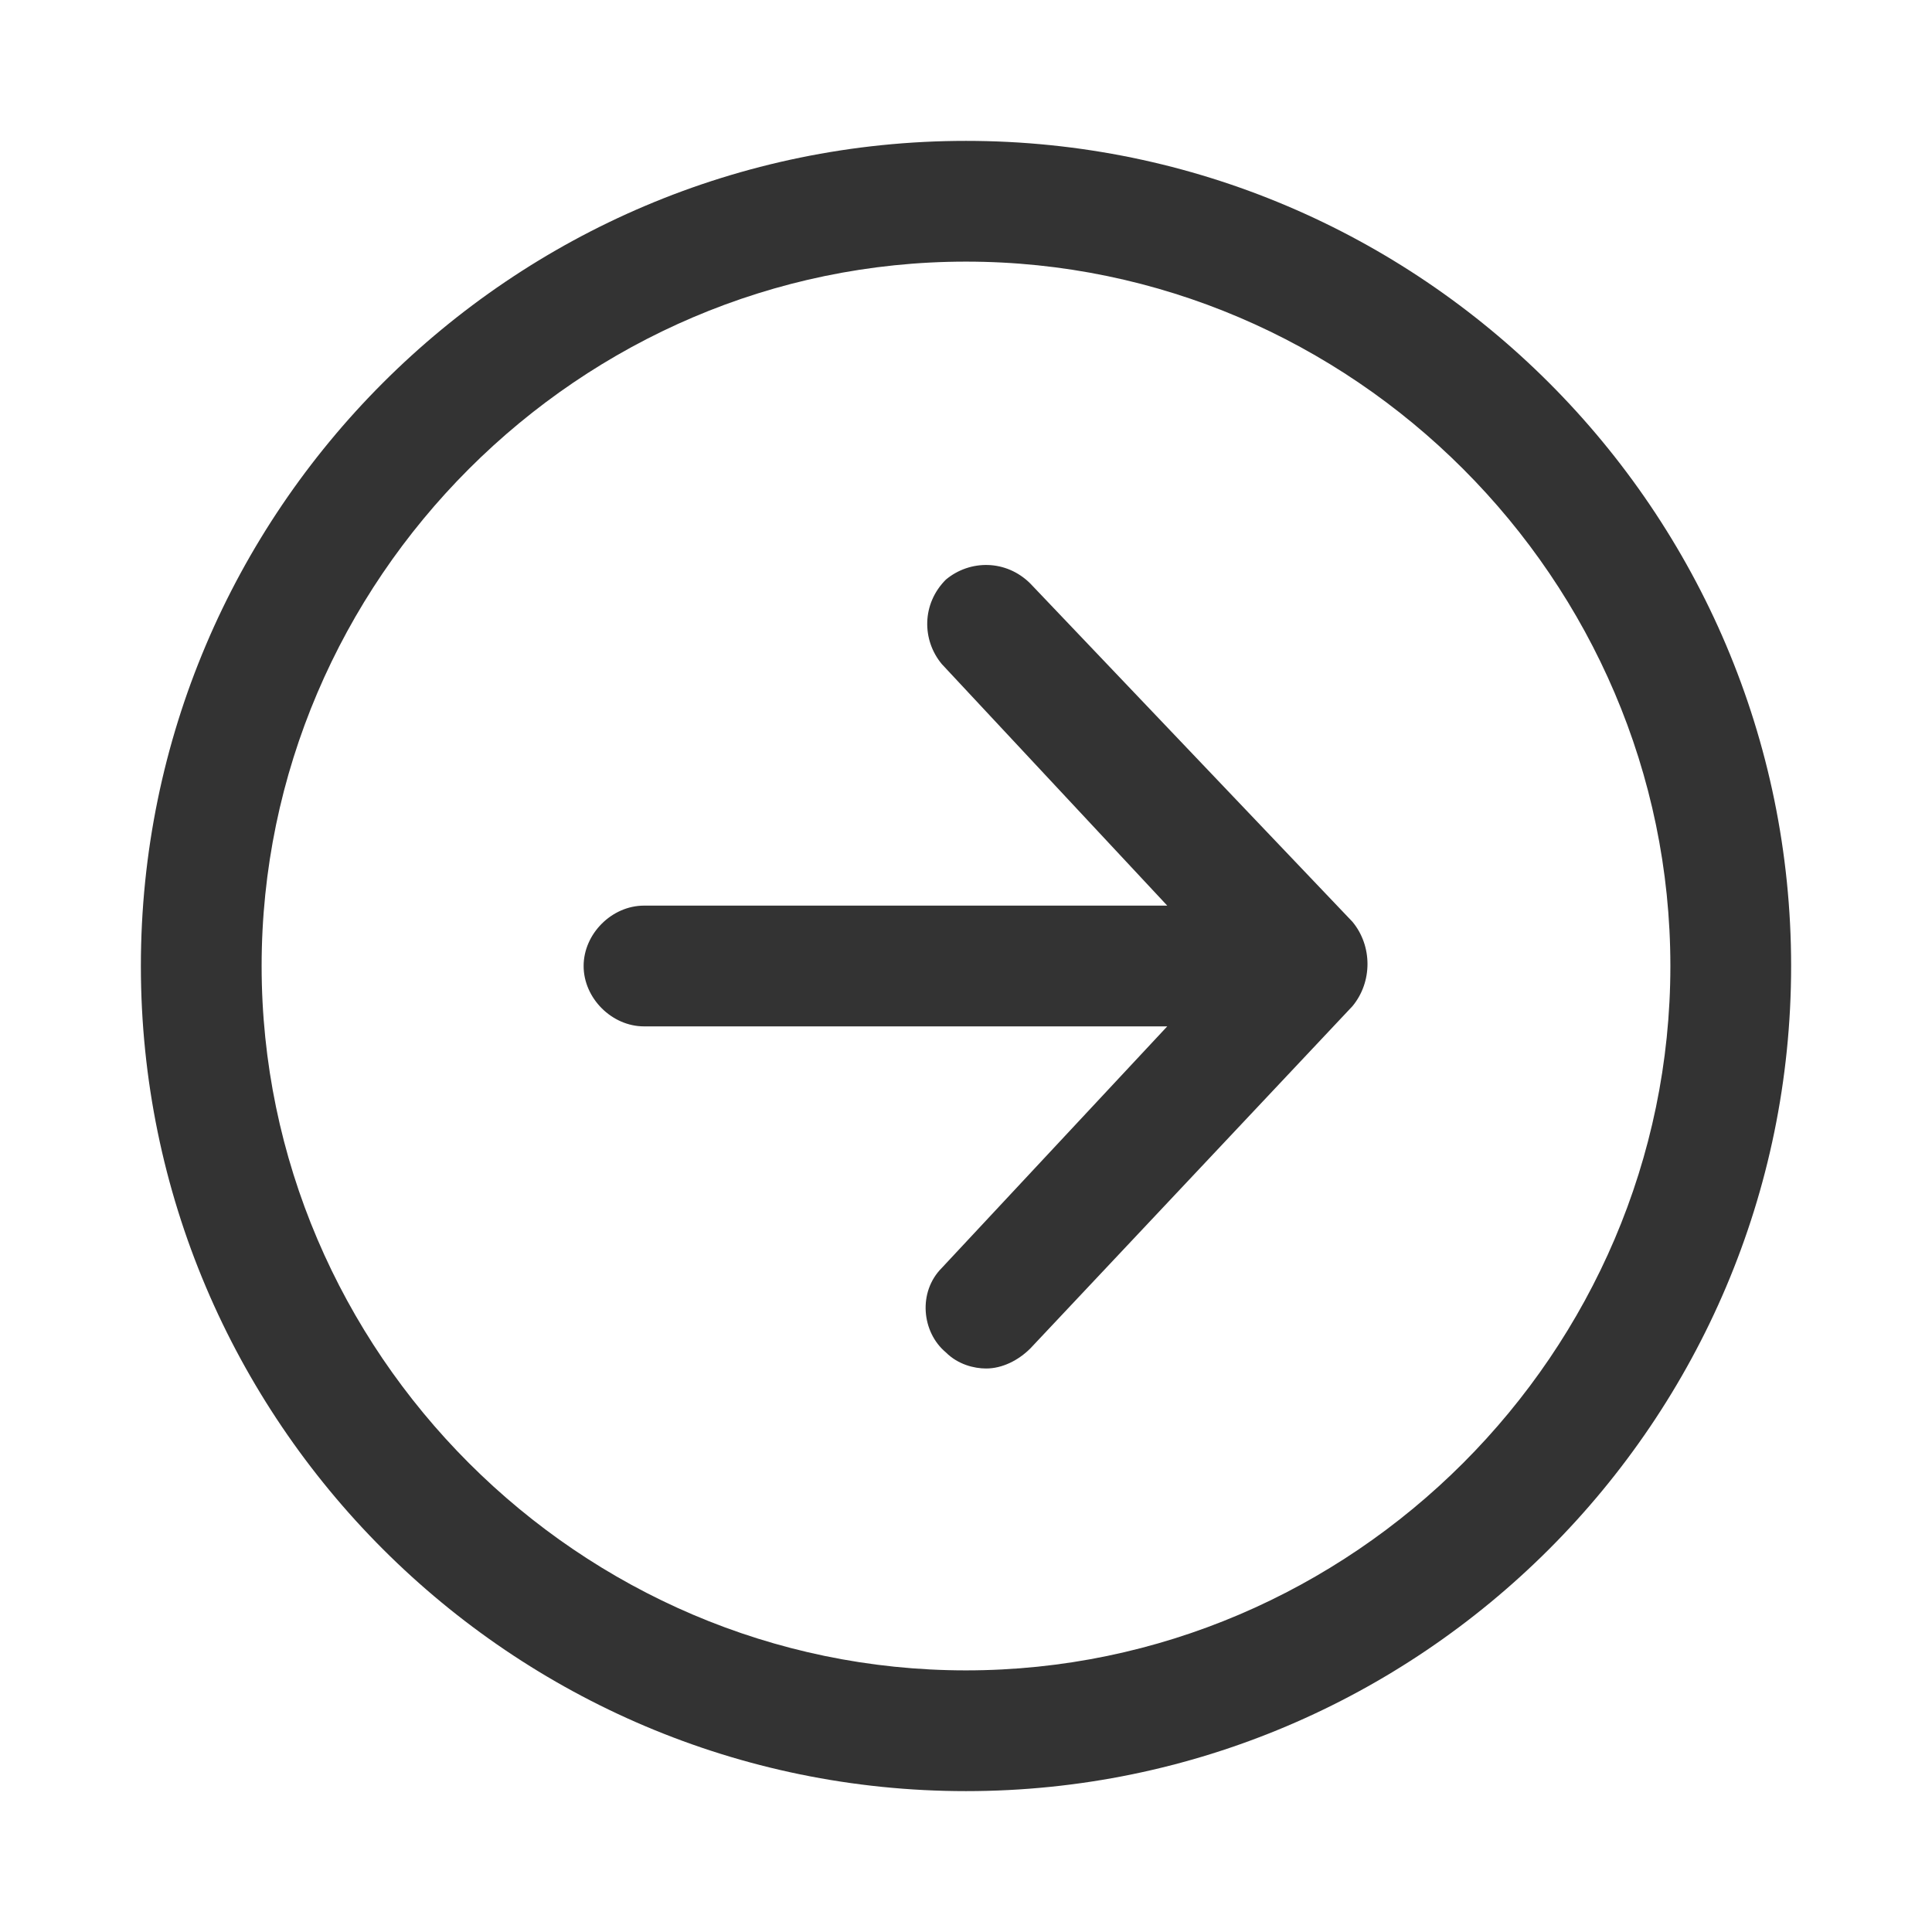
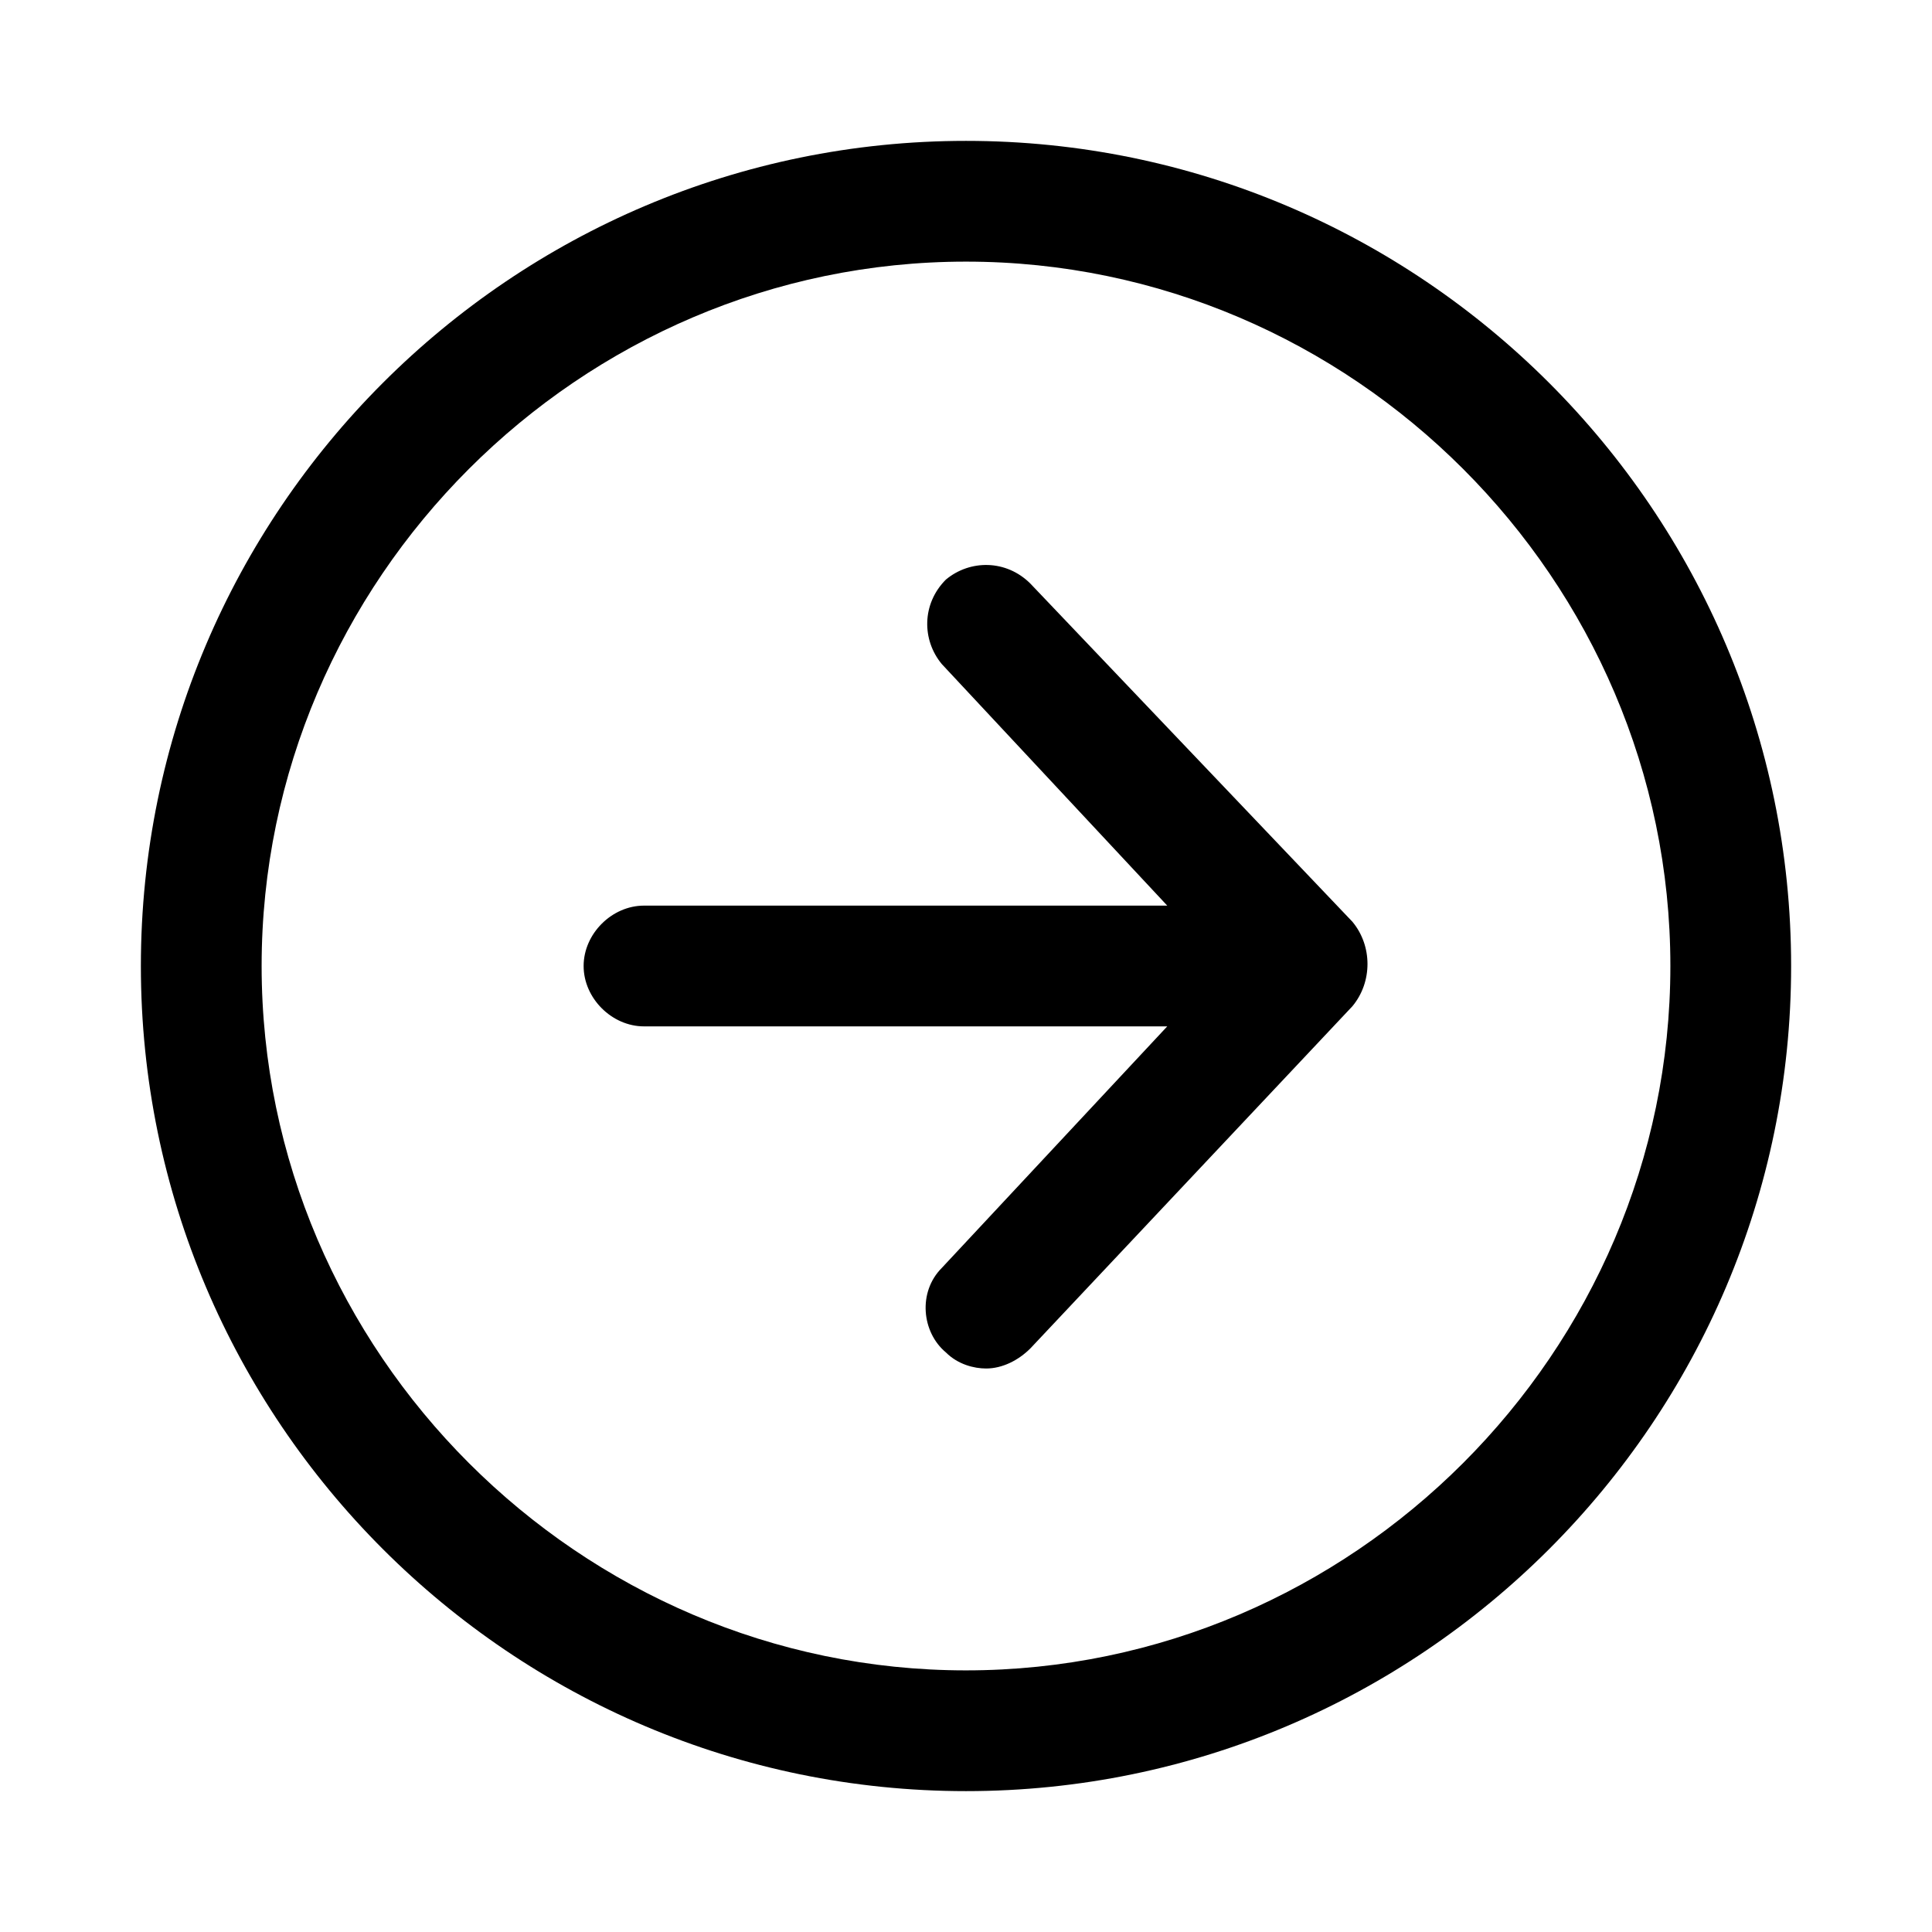
<svg xmlns="http://www.w3.org/2000/svg" class="icon" width="200px" height="200.00px" viewBox="0 0 1024 1024" version="1.1">
-   <path fill="#333333" d="M512 74.667C270.933 74.667 74.667 270.933 74.667 512S270.933 949.333 512 949.333 949.333 753.067 949.333 512 753.067 74.667 512 74.667z m0 810.667c-204.8 0-373.333-168.533-373.333-373.333S307.2 138.667 512 138.667 885.333 307.2 885.333 512 716.8 885.333 512 885.333zM546.133 309.333c-12.8-12.8-32-12.8-44.8-2.133-12.8 12.8-12.8 32-2.133 44.8l119.467 128H341.333c-17.067 0-32 14.933-32 32s14.933 32 32 32h277.333l-119.467 128c-12.8 12.8-10.667 34.133 2.133 44.8 6.4 6.4 14.933 8.533 21.333 8.533 8.533 0 17.067-4.267 23.467-10.667l170.667-181.333c10.667-12.8 10.667-32 0-44.8l-170.667-179.2z" />
+   <path d="M512 74.667C270.933 74.667 74.667 270.933 74.667 512S270.933 949.333 512 949.333 949.333 753.067 949.333 512 753.067 74.667 512 74.667z m0 810.667c-204.8 0-373.333-168.533-373.333-373.333S307.2 138.667 512 138.667 885.333 307.2 885.333 512 716.8 885.333 512 885.333zM546.133 309.333c-12.8-12.8-32-12.8-44.8-2.133-12.8 12.8-12.8 32-2.133 44.8l119.467 128H341.333c-17.067 0-32 14.933-32 32s14.933 32 32 32h277.333l-119.467 128c-12.8 12.8-10.667 34.133 2.133 44.8 6.4 6.4 14.933 8.533 21.333 8.533 8.533 0 17.067-4.267 23.467-10.667l170.667-181.333c10.667-12.8 10.667-32 0-44.8l-170.667-179.2z" />
</svg>
